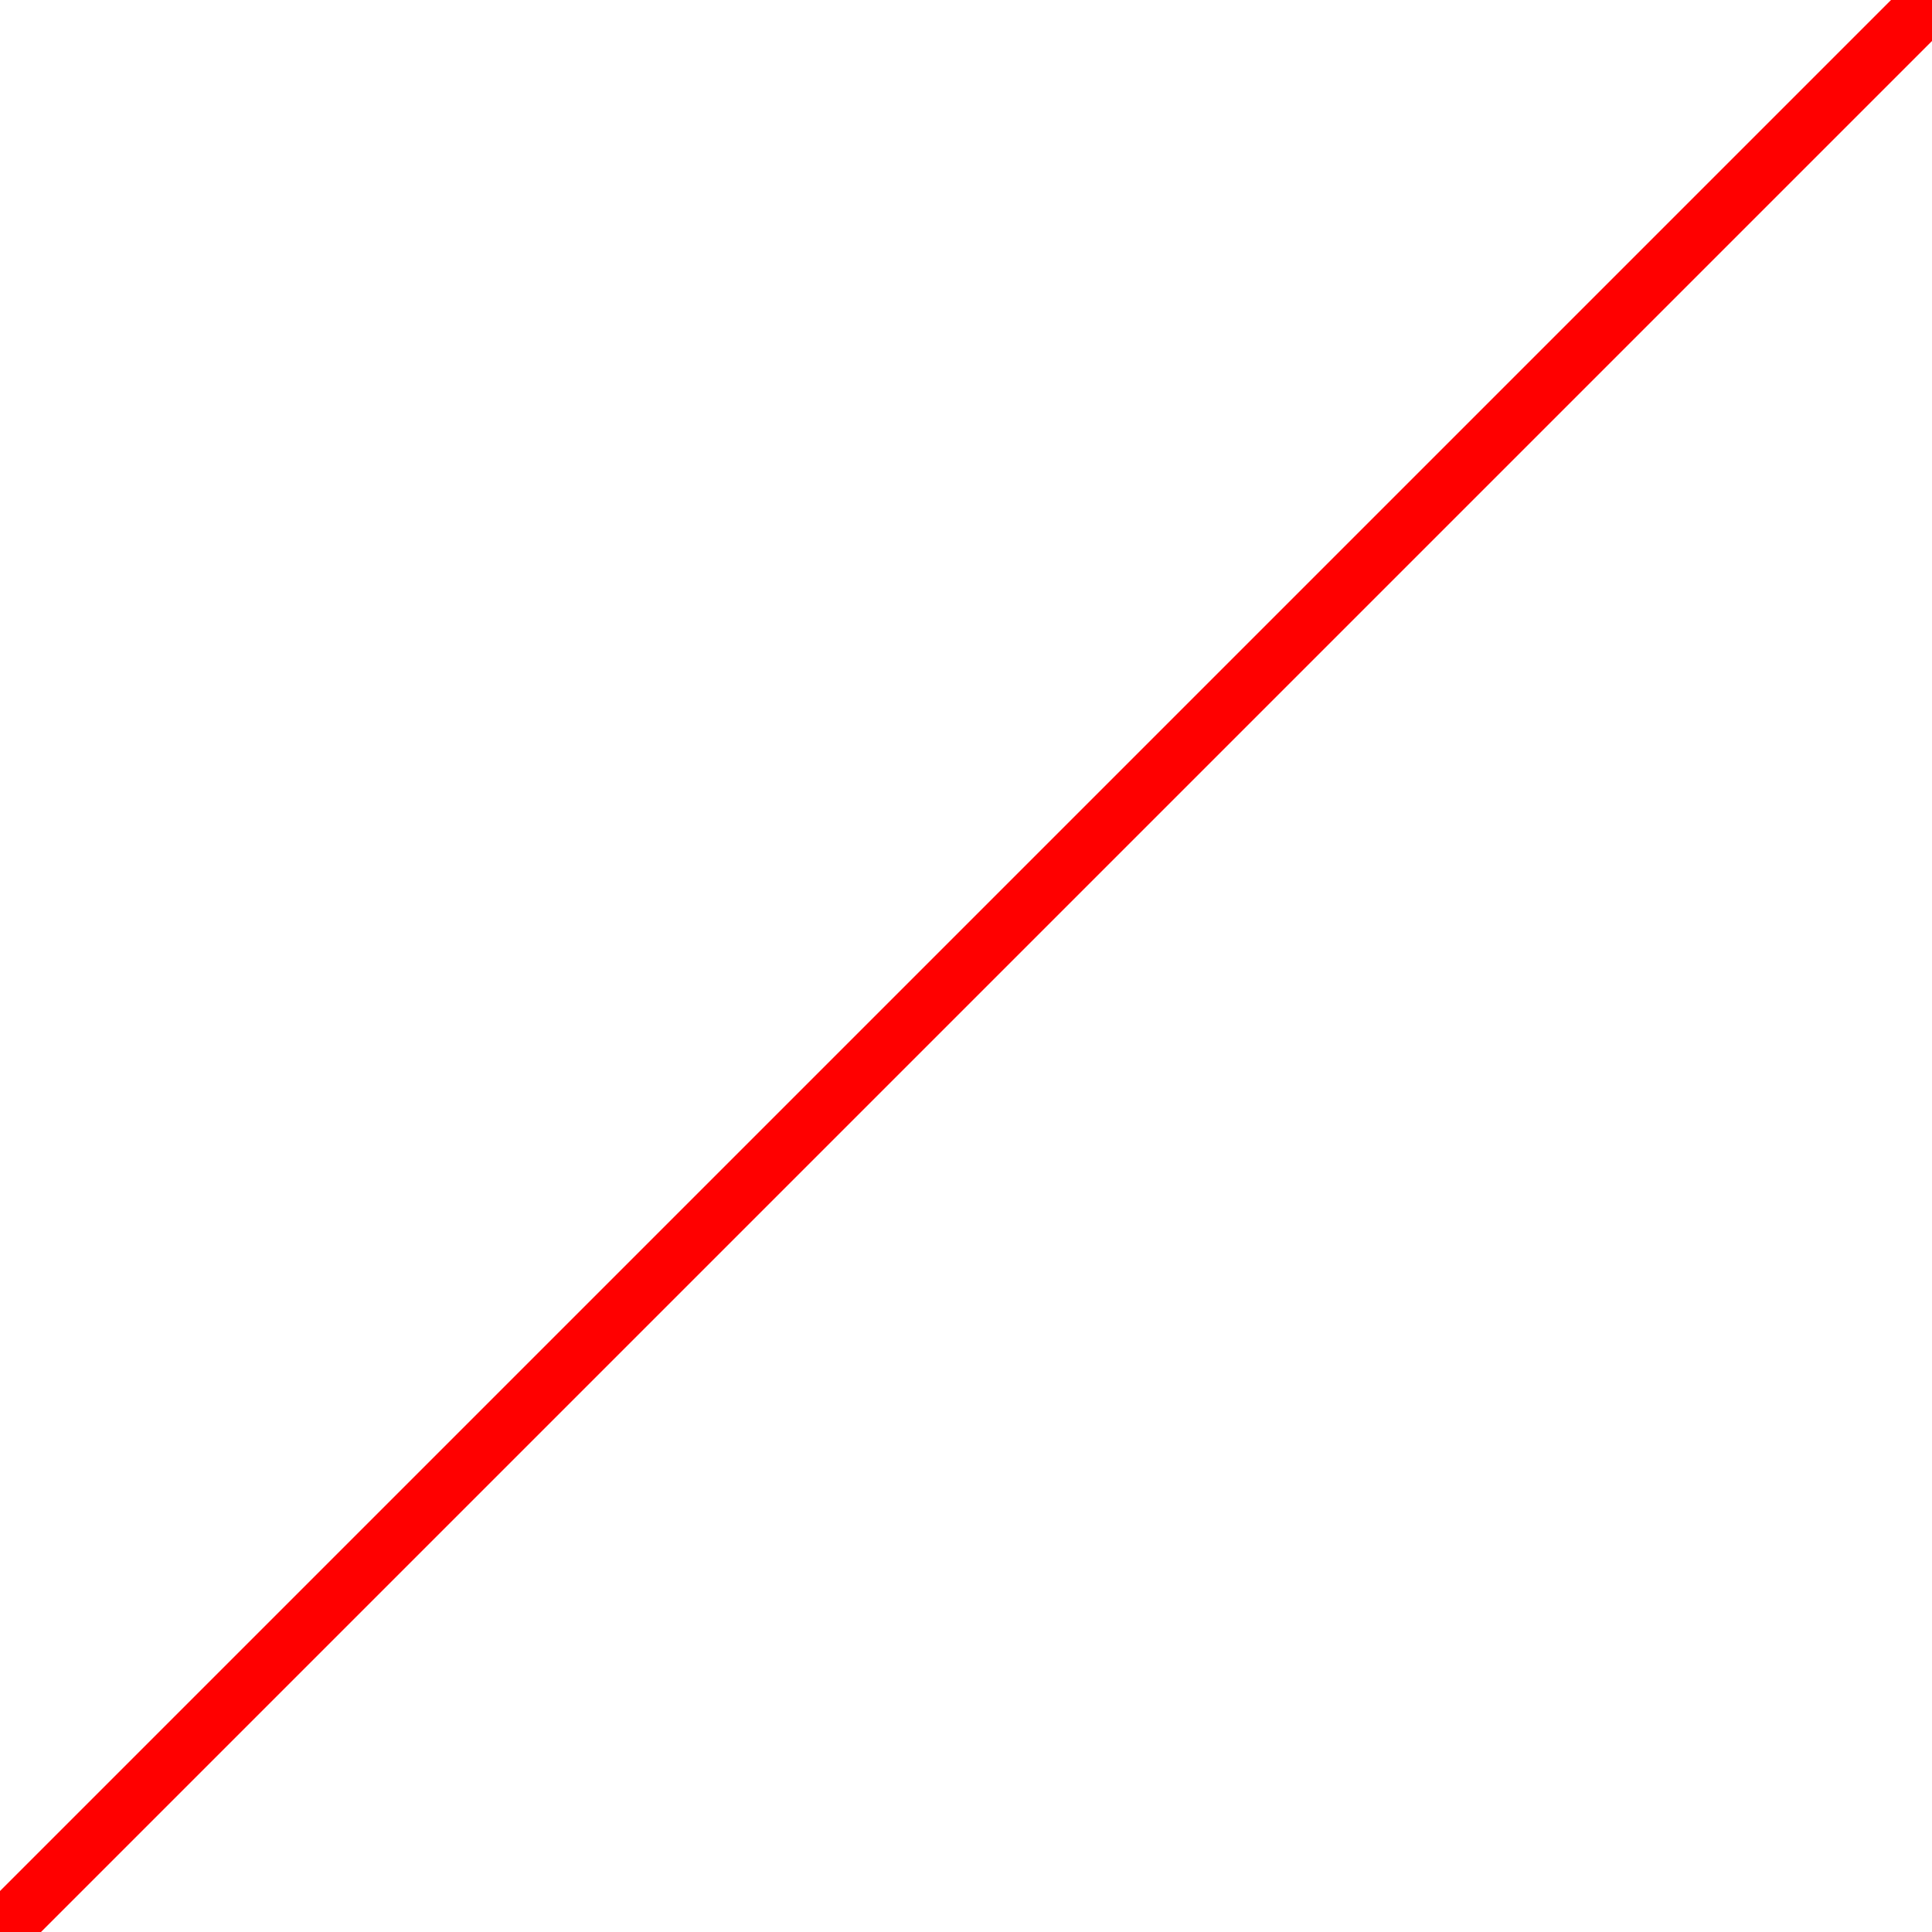
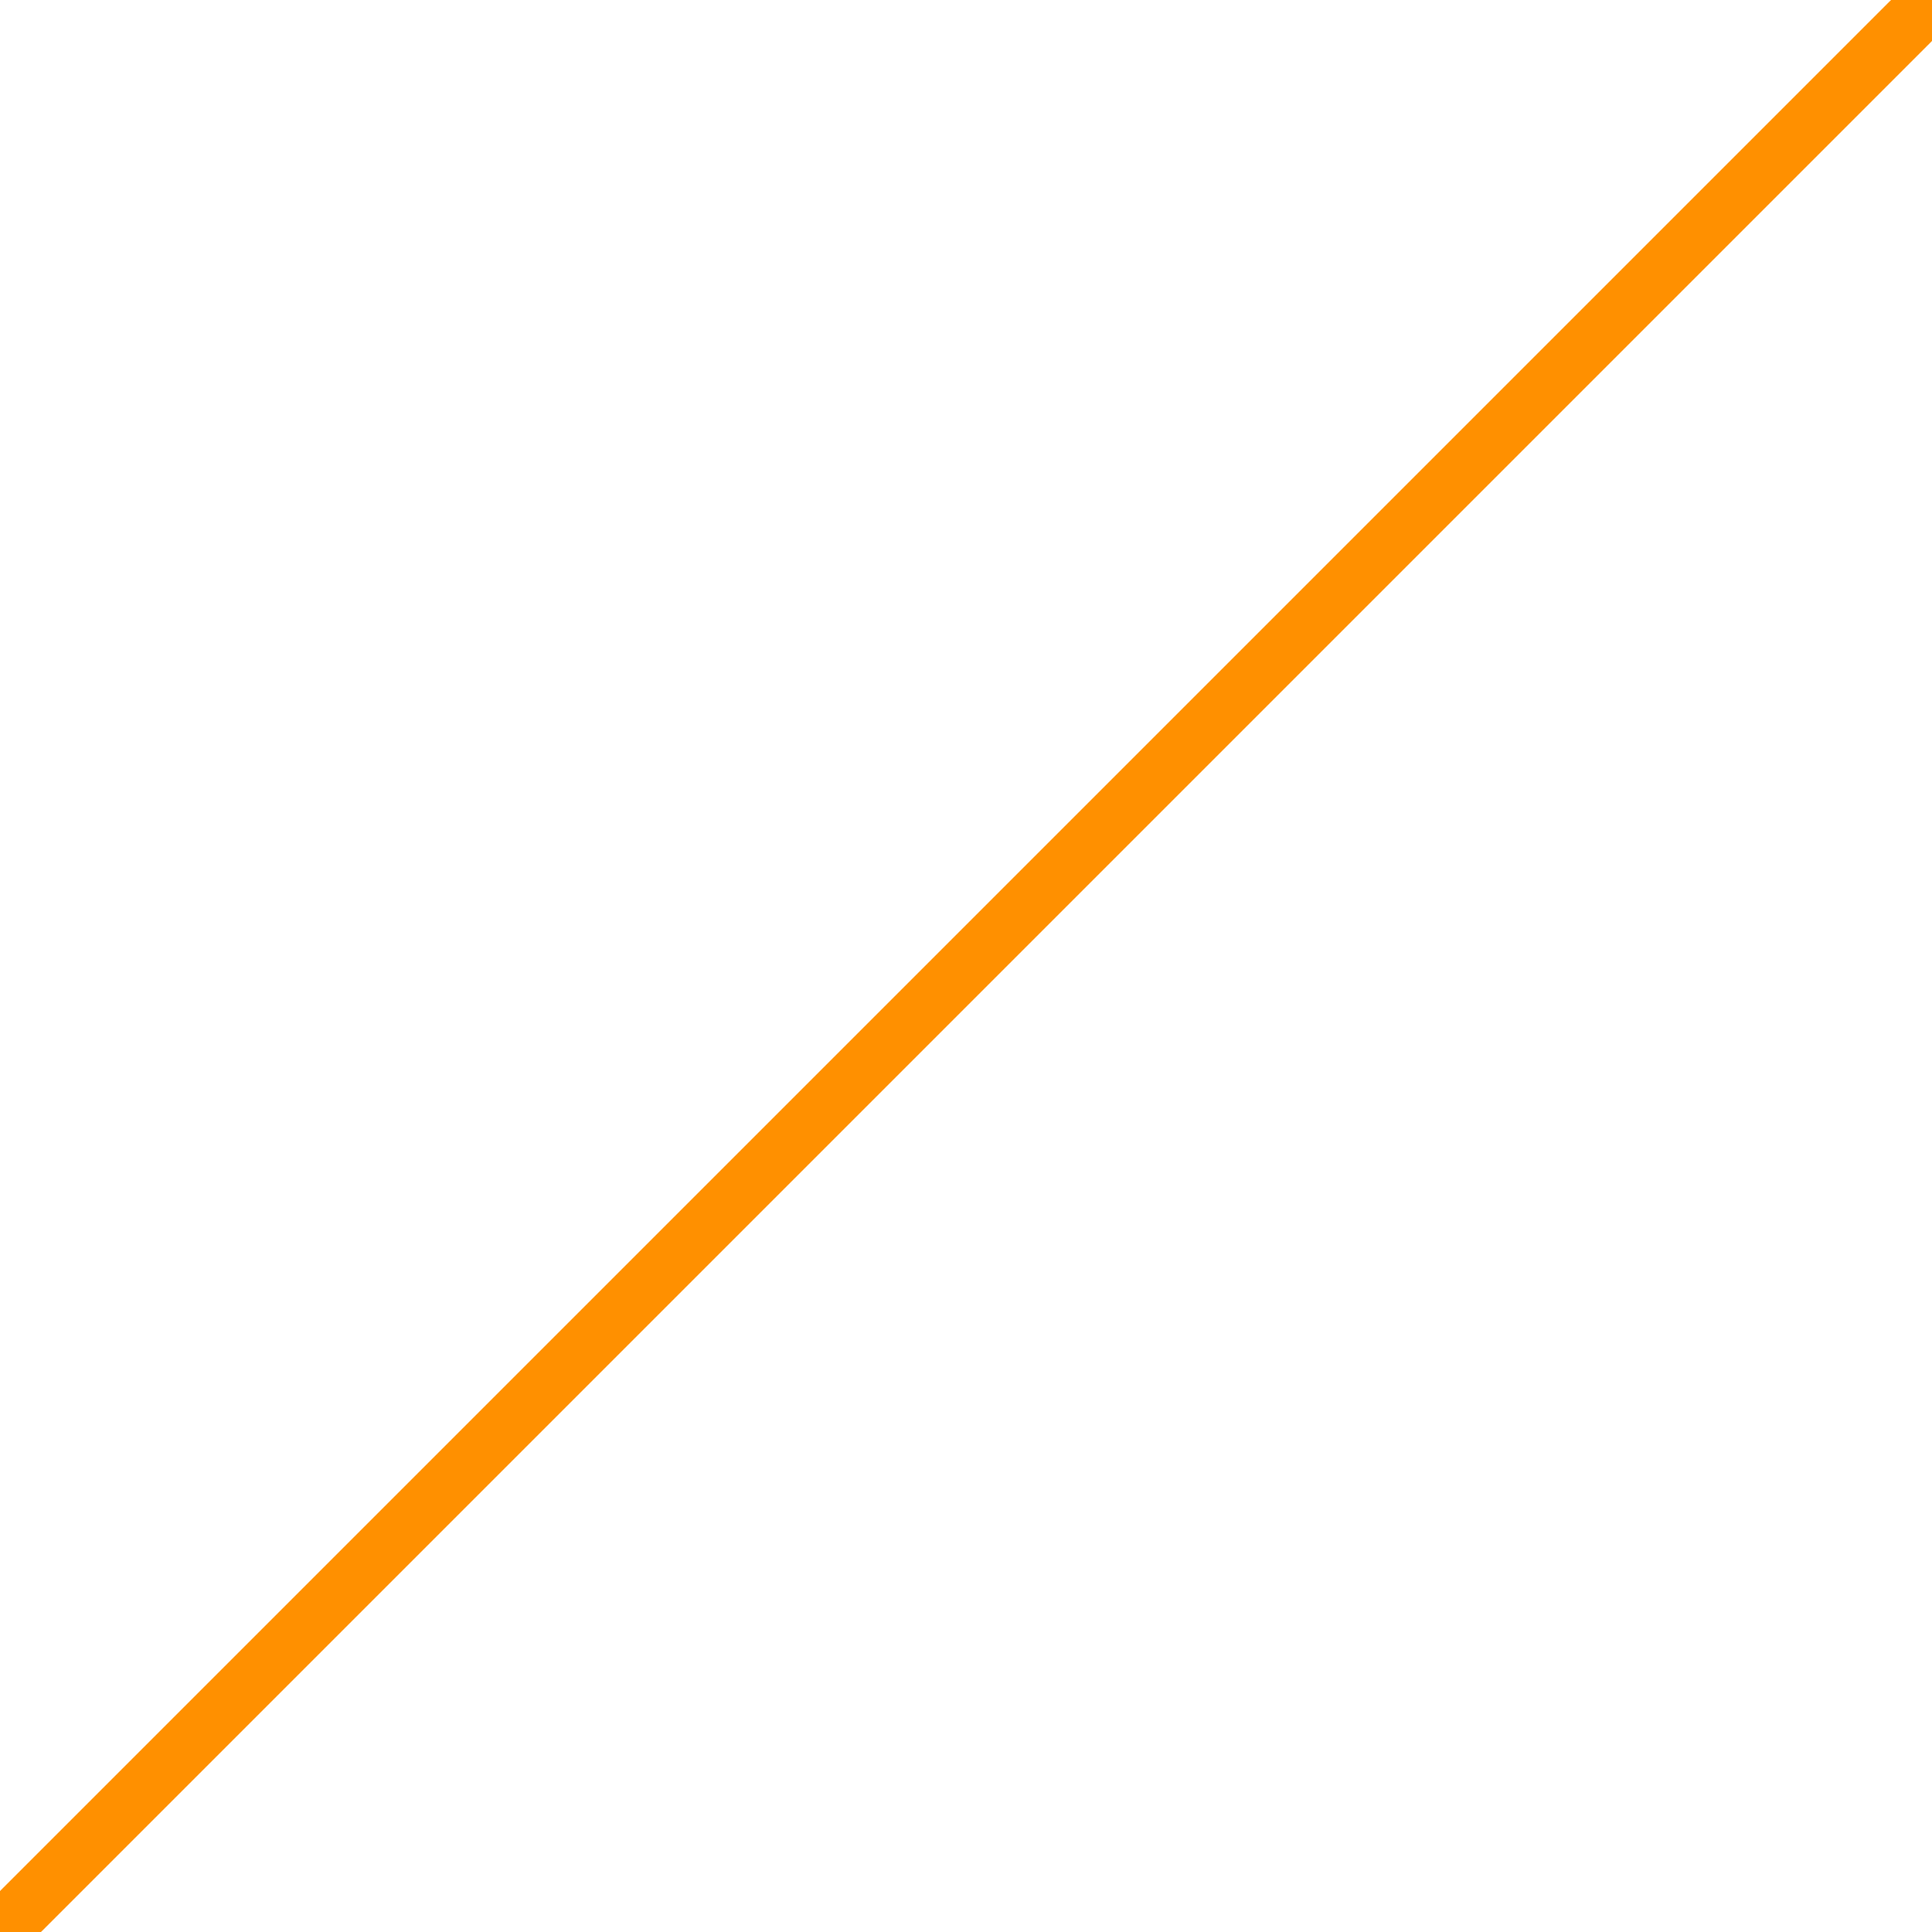
<svg xmlns="http://www.w3.org/2000/svg" width="100" height="100" viewBox="0 0 100 100" preserveAspectRatio="none">
-   <path d="M-3,103 L102.5,-2.5" id="Line" stroke="#ff0000" stroke-width="3" />
+   <path d="M-3,103 L102.5,-2.5" id="Line" stroke="#ff9000" stroke-width="3" />
</svg>
